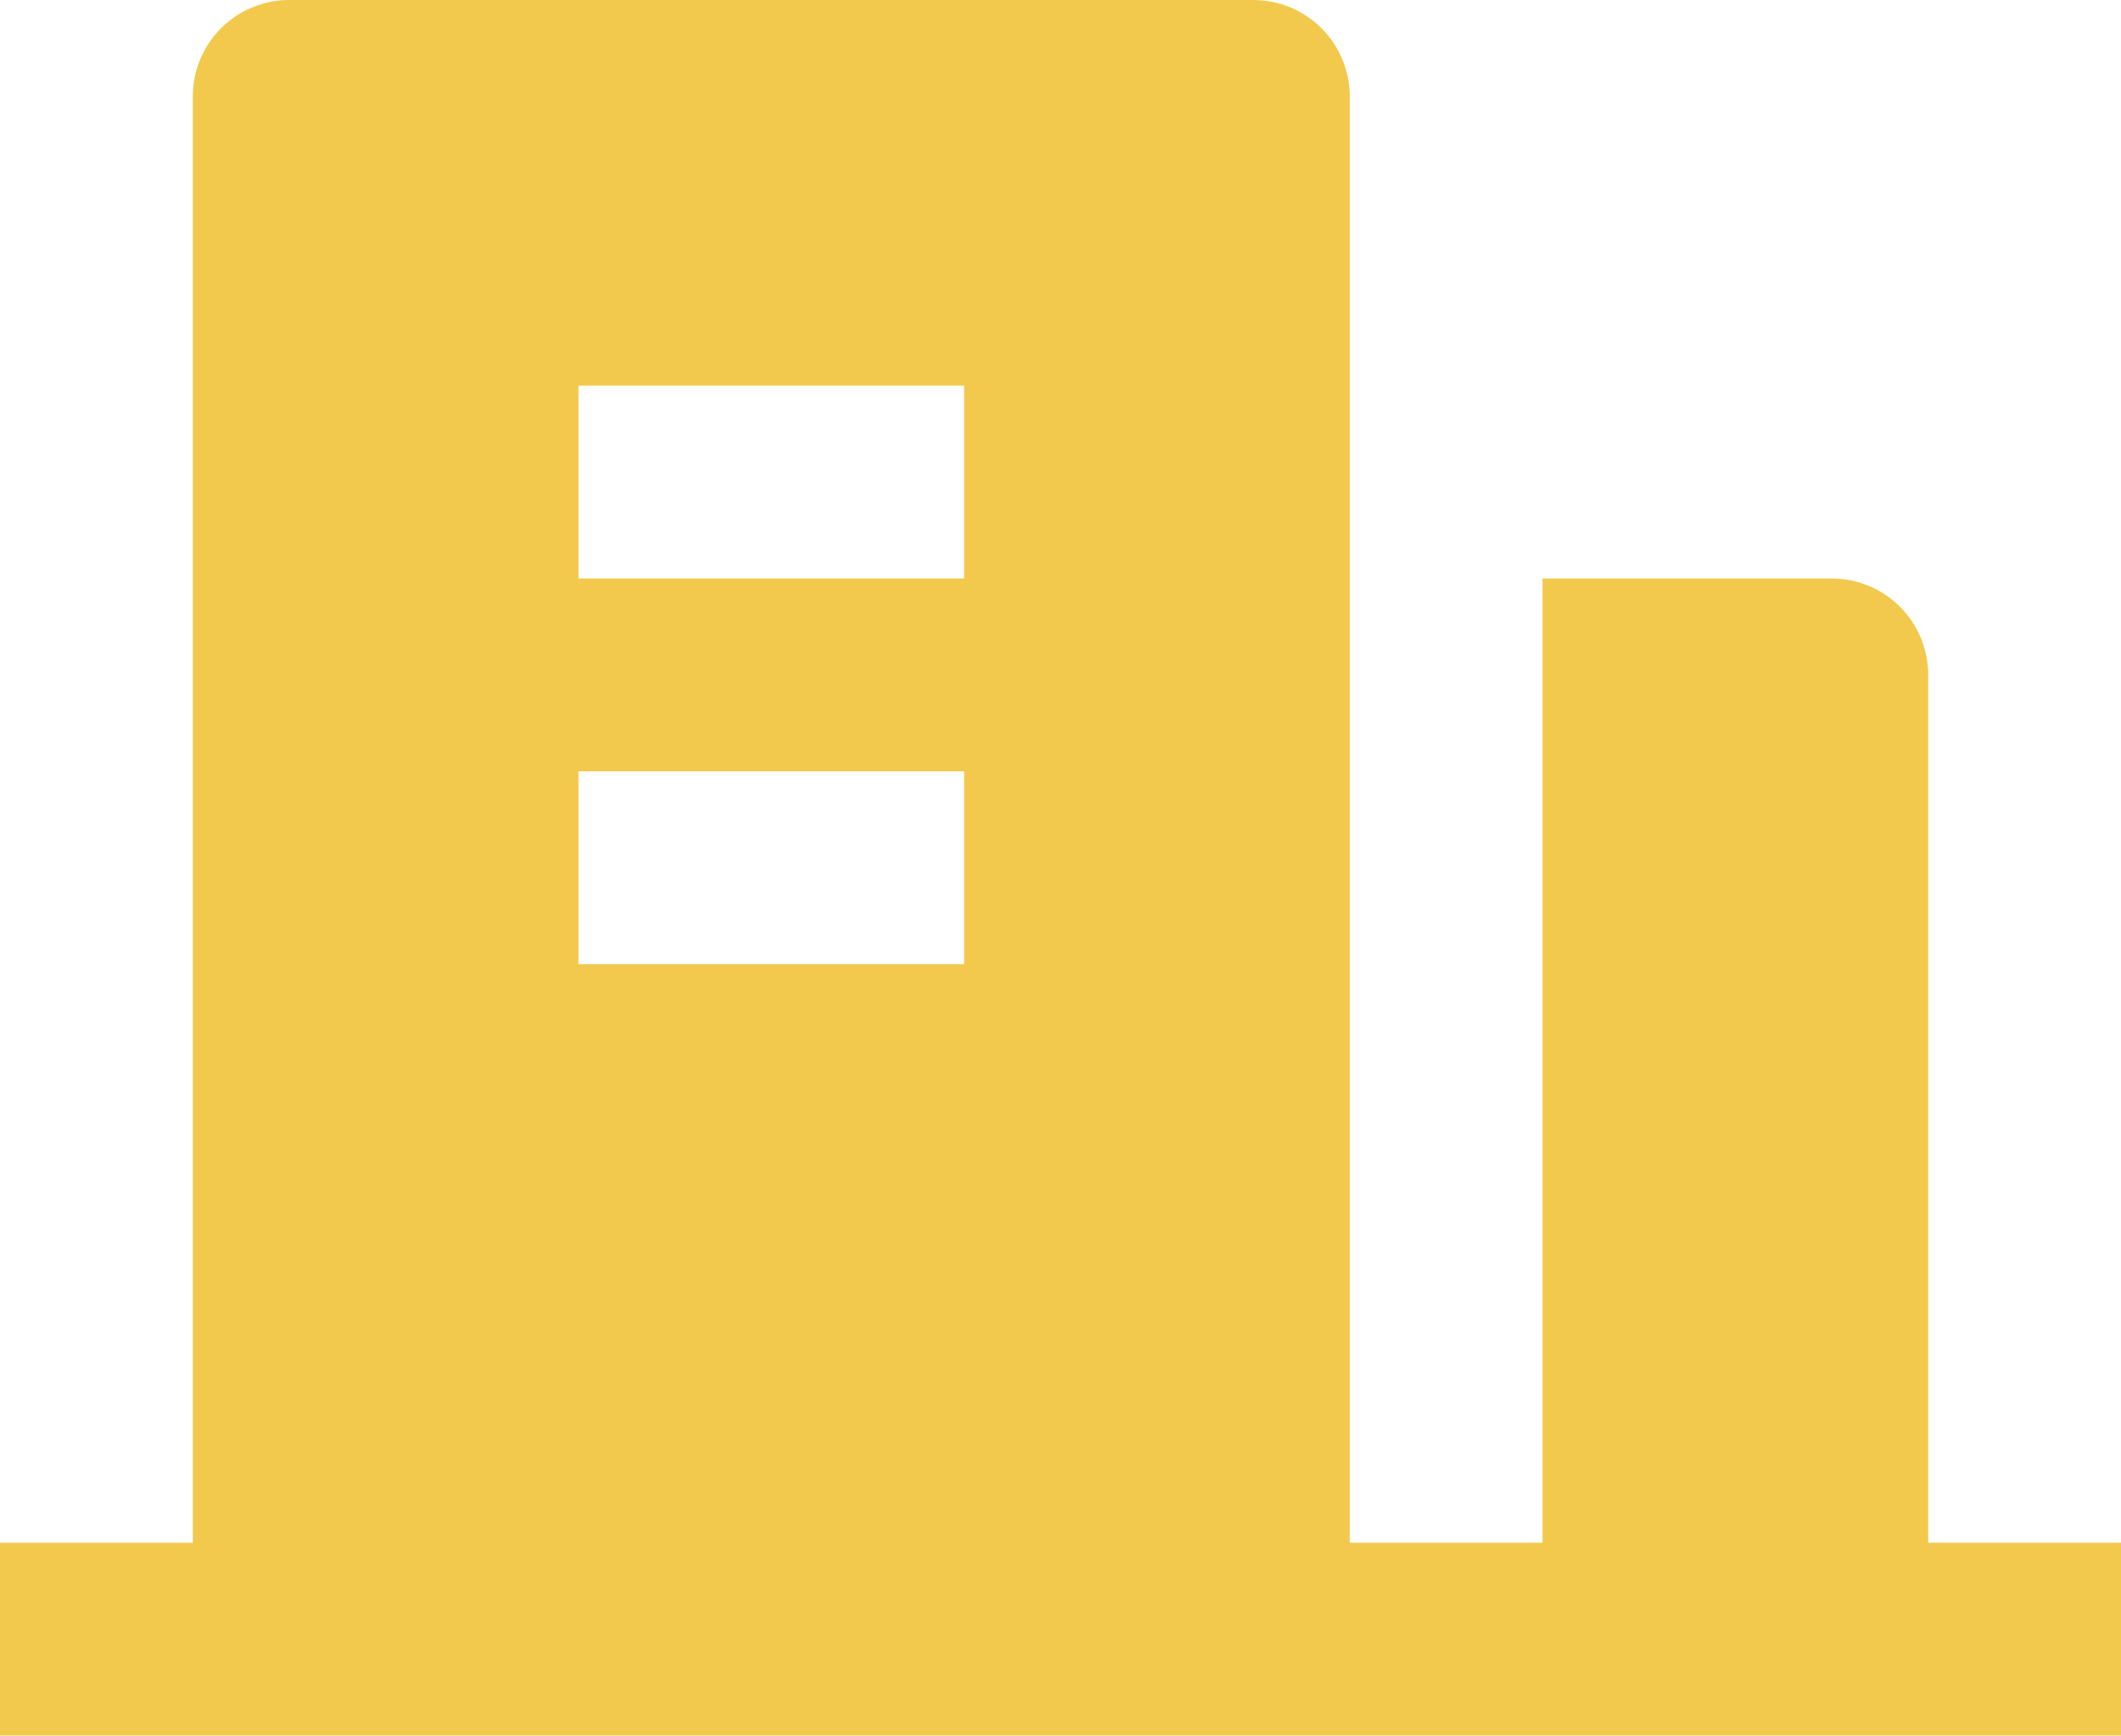
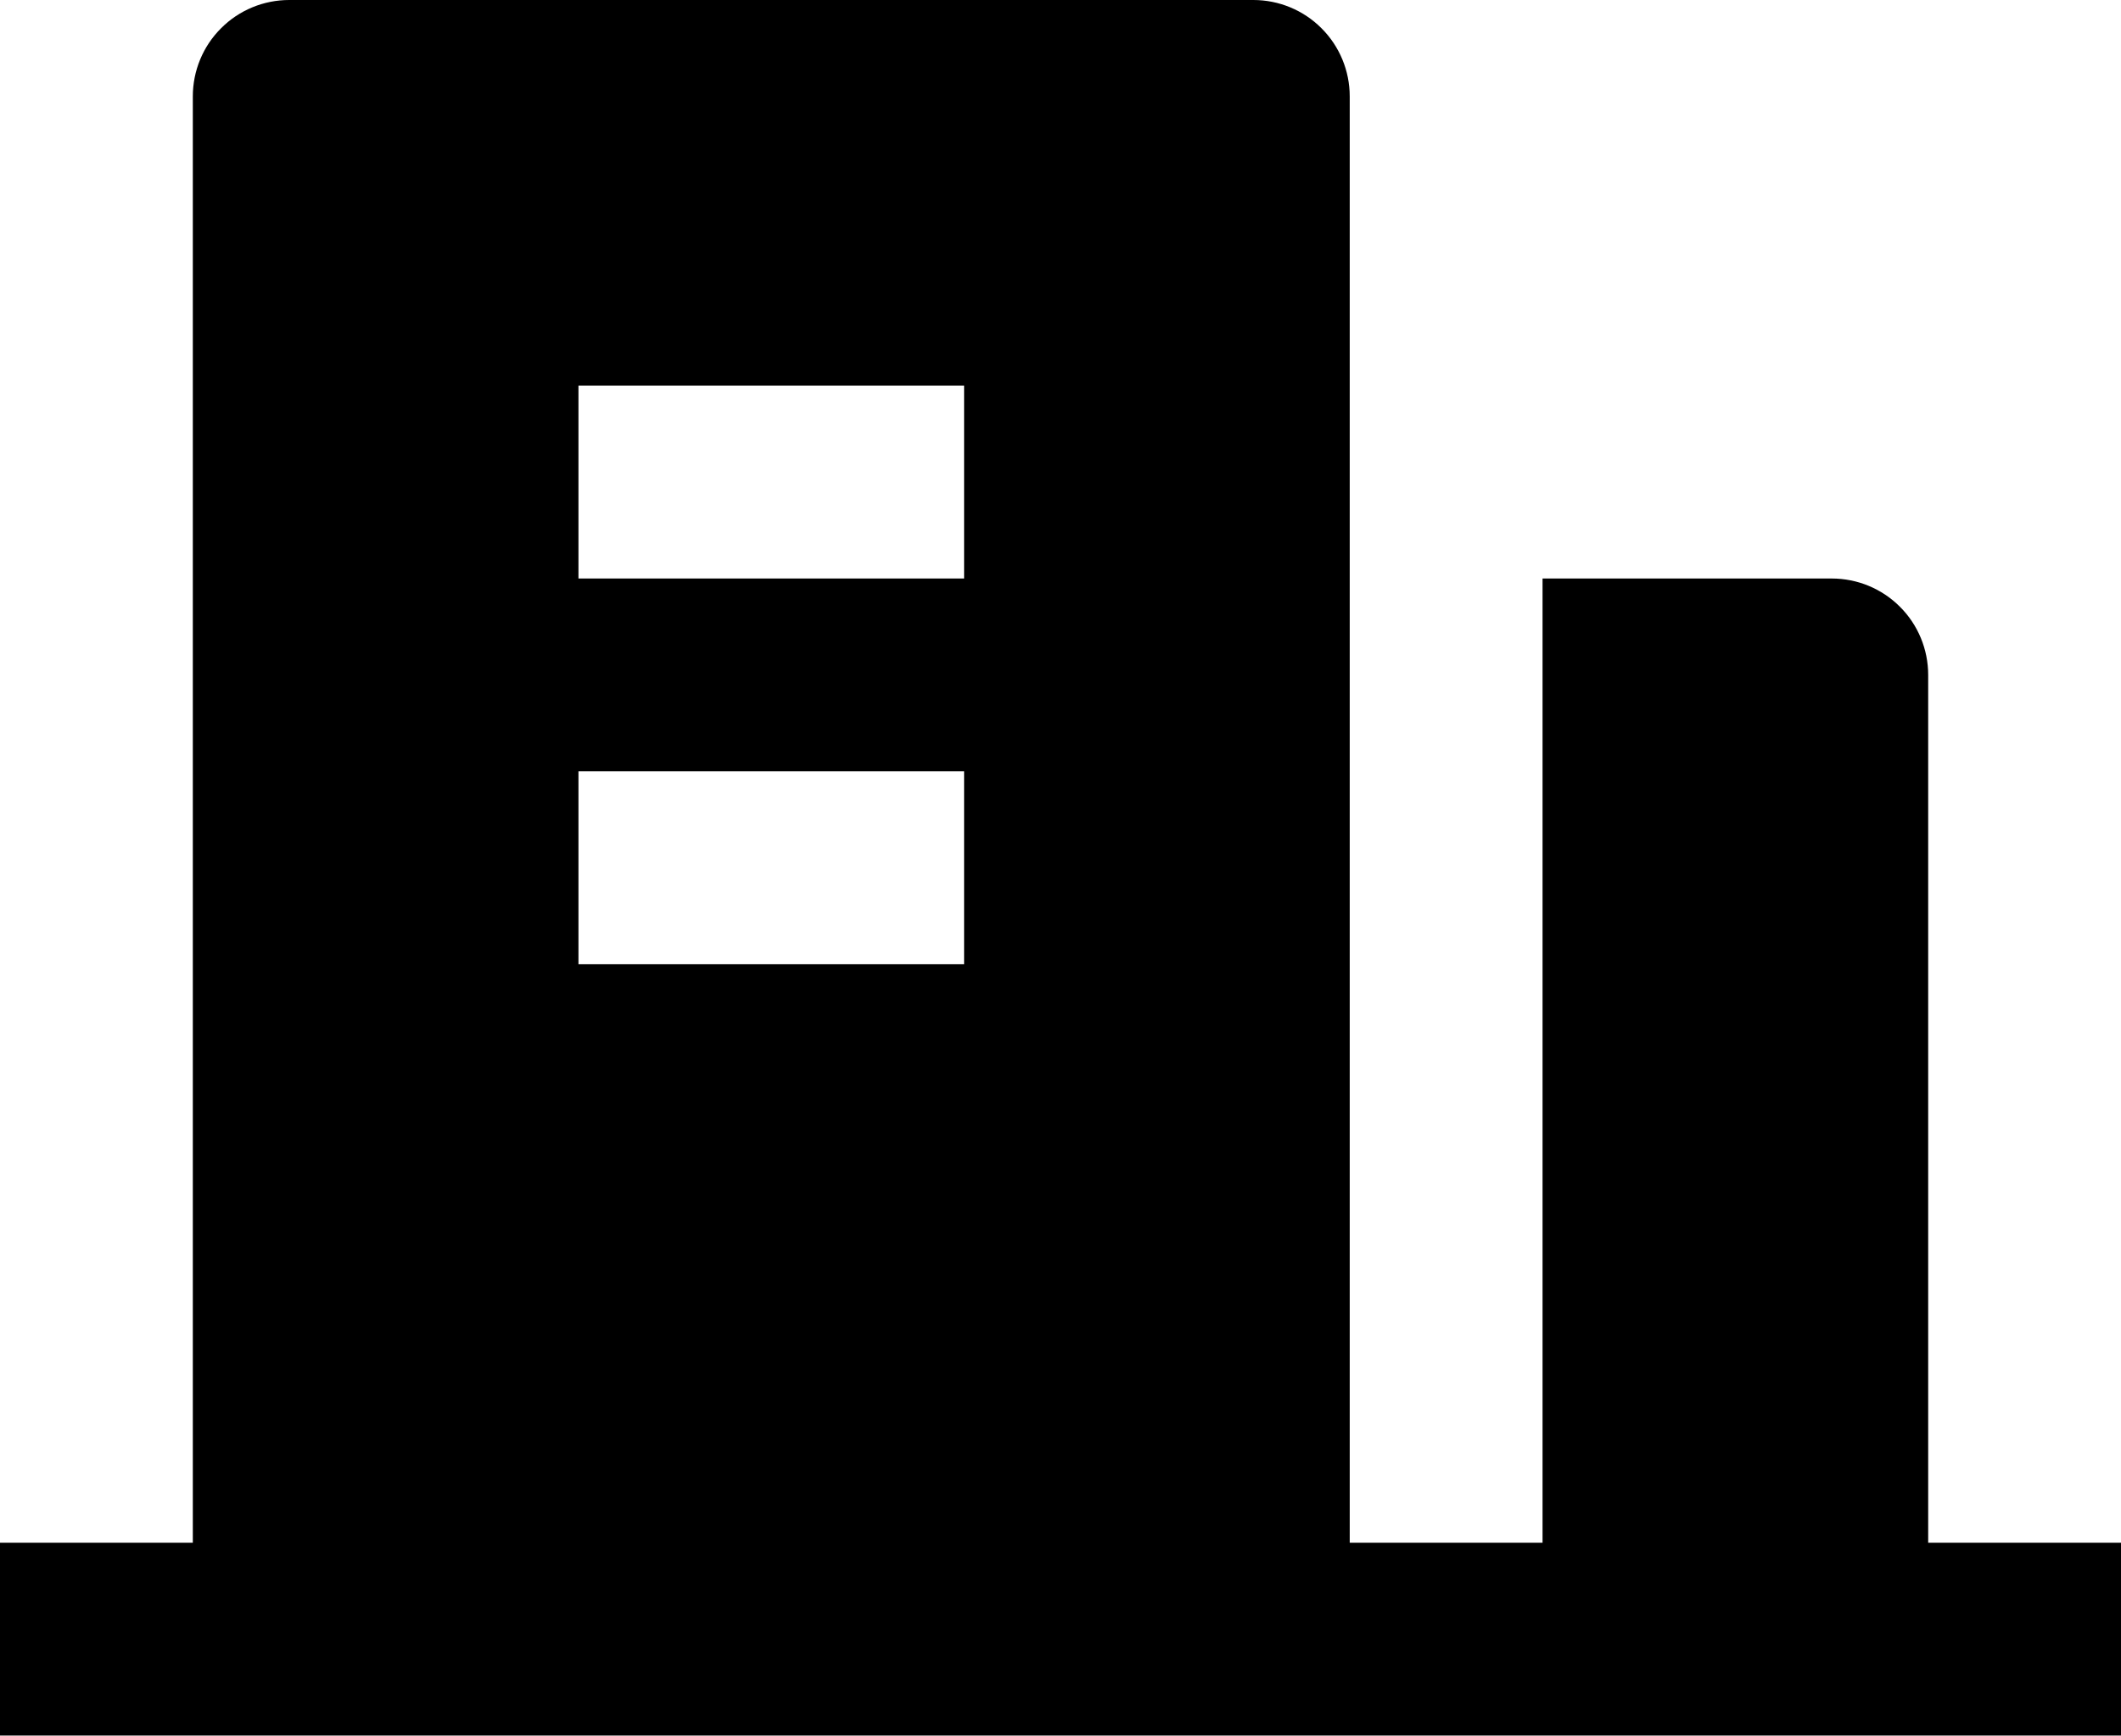
<svg xmlns="http://www.w3.org/2000/svg" width="22" height="18" viewBox="0 0 22 18" fill="none">
-   <path d="M20 16H22V18H0V16H2V1C2 0.735 2.105 0.48 2.293 0.293C2.48 0.105 2.735 0 3 0H13C13.265 0 13.52 0.105 13.707 0.293C13.895 0.48 14 0.735 14 1V16H16V6H19C19.265 6 19.52 6.105 19.707 6.293C19.895 6.48 20 6.735 20 7V16ZM6 8V10H10V8H6ZM6 4V6H10V4H6Z" fill="#F2C94C" />
+   <path d="M20 16H22V18H0V16H2V1C2 0.735 2.105 0.48 2.293 0.293C2.48 0.105 2.735 0 3 0H13C13.265 0 13.52 0.105 13.707 0.293C13.895 0.48 14 0.735 14 1V16H16V6H19C19.265 6 19.52 6.105 19.707 6.293C19.895 6.48 20 6.735 20 7V16ZM6 8V10H10V8H6ZM6 4V6H10V4H6Z" fill="currentColor" />
</svg>
